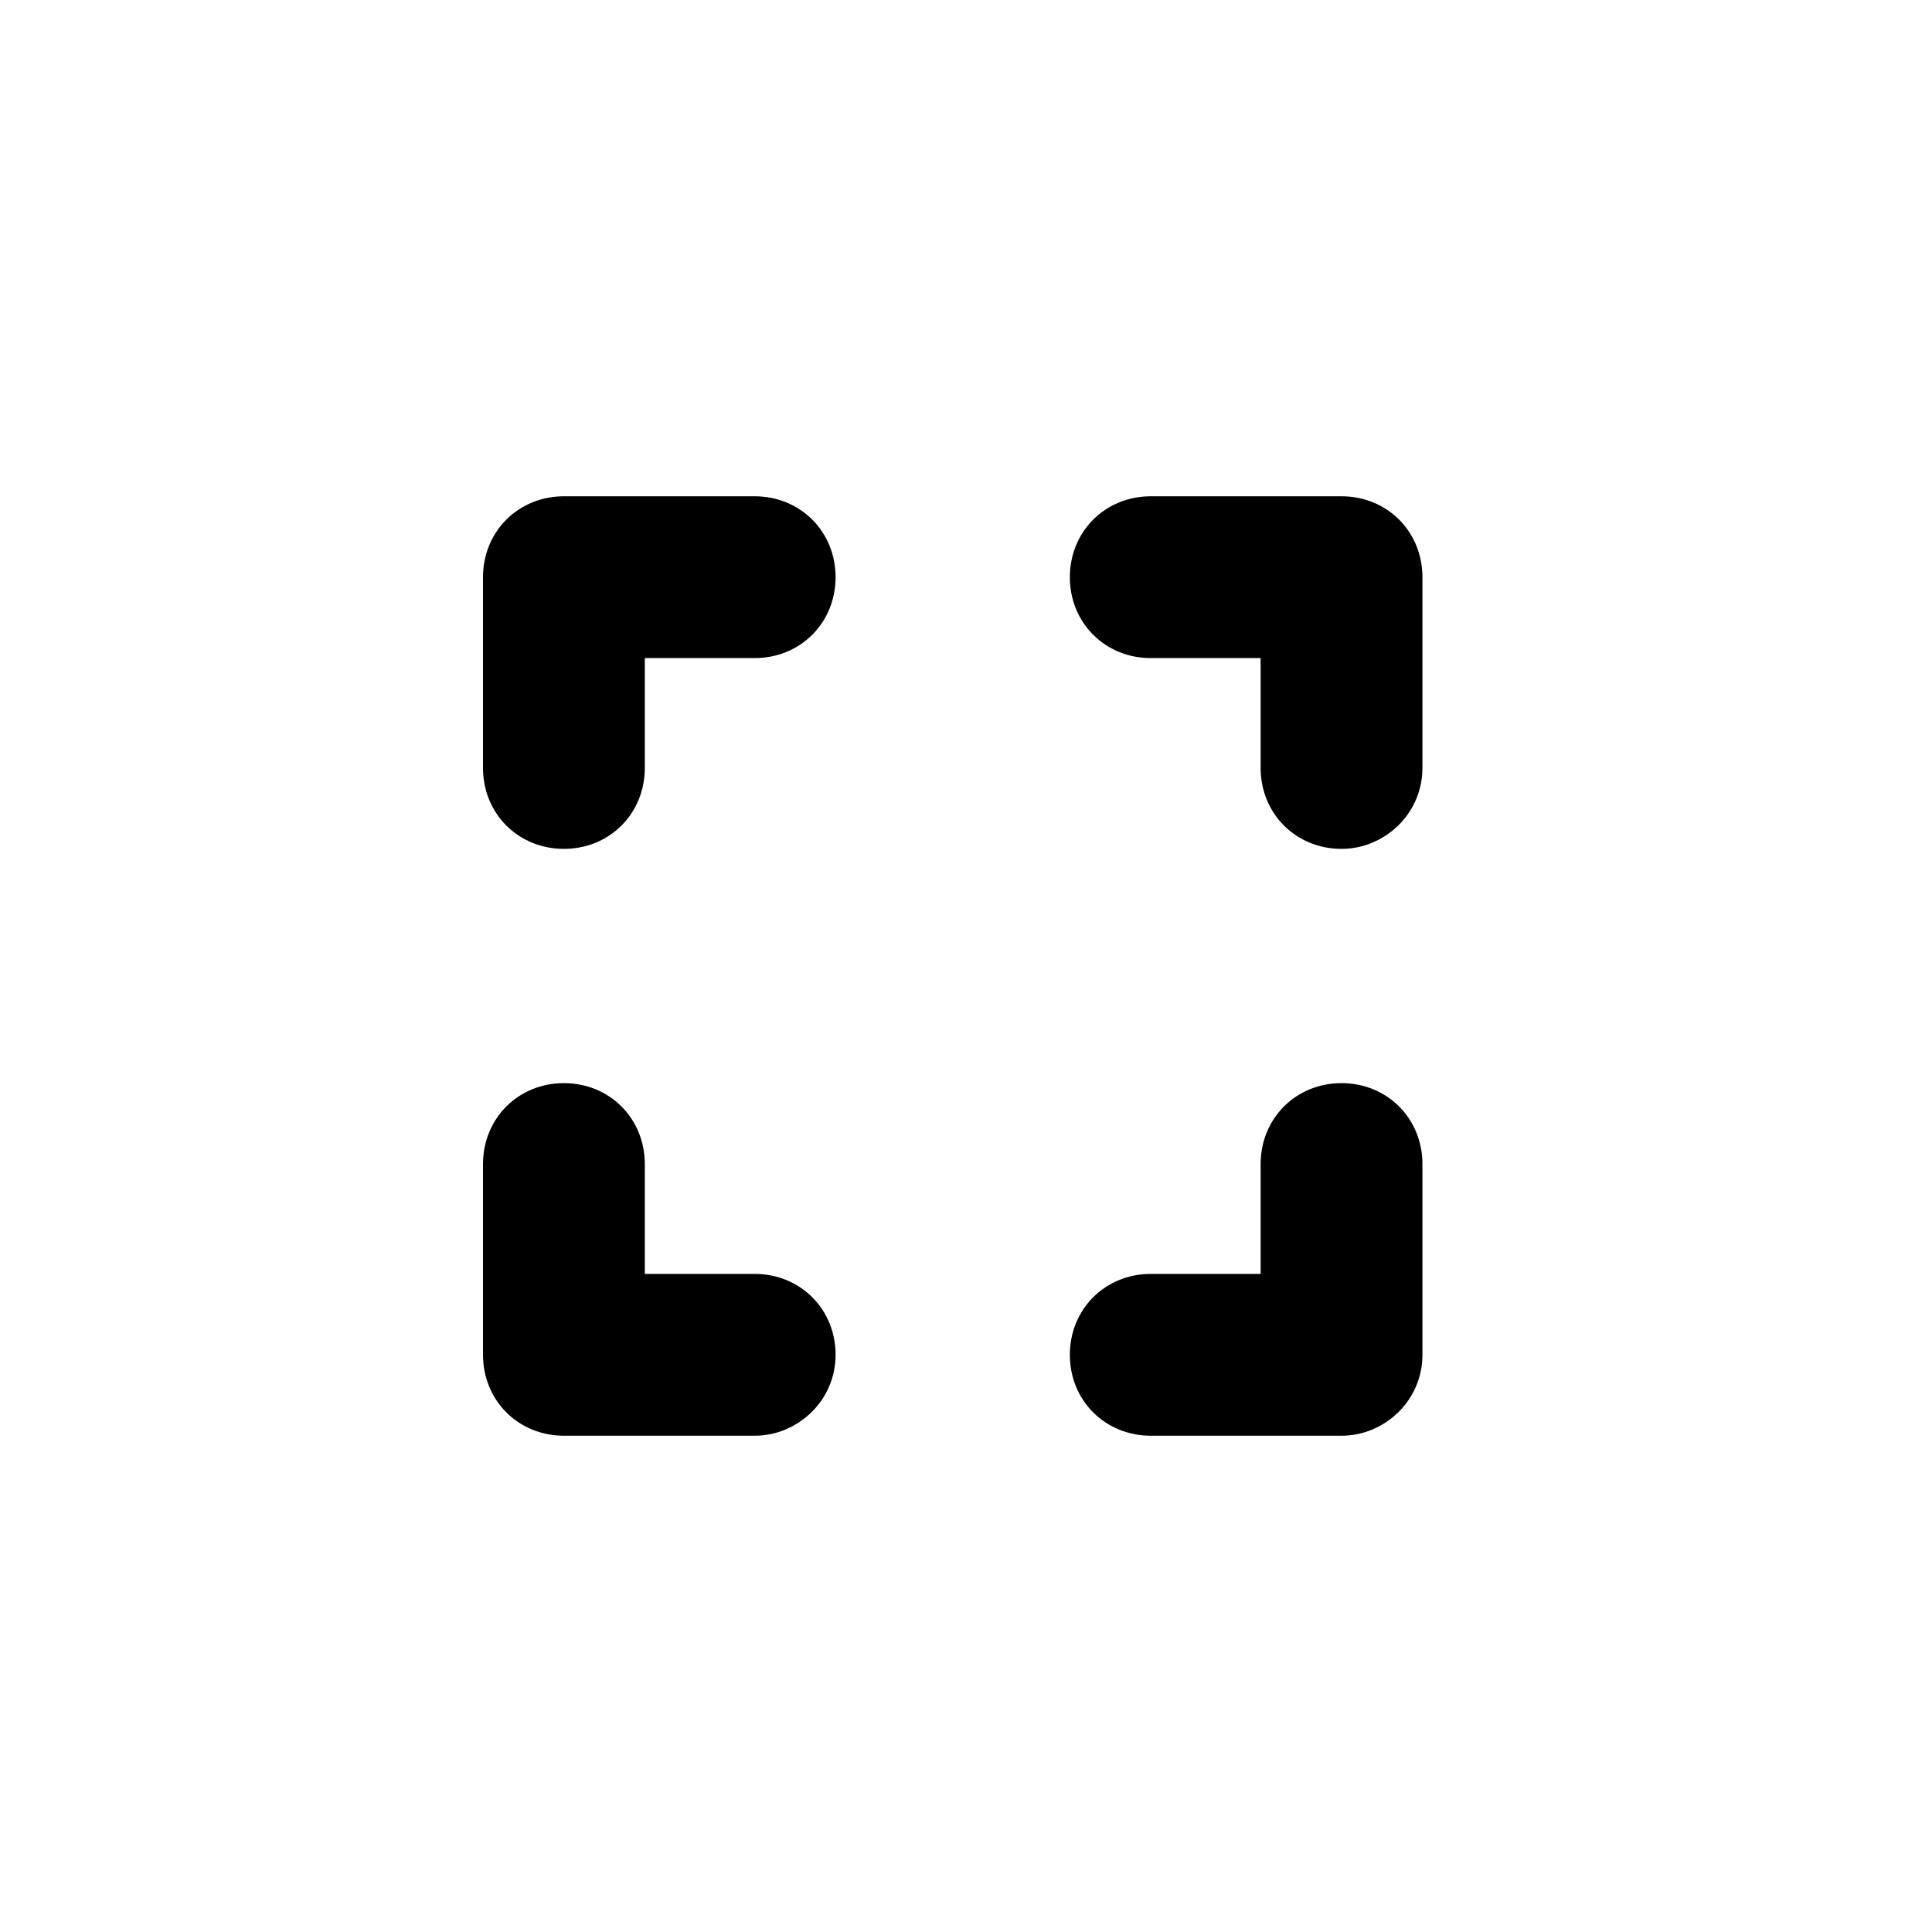
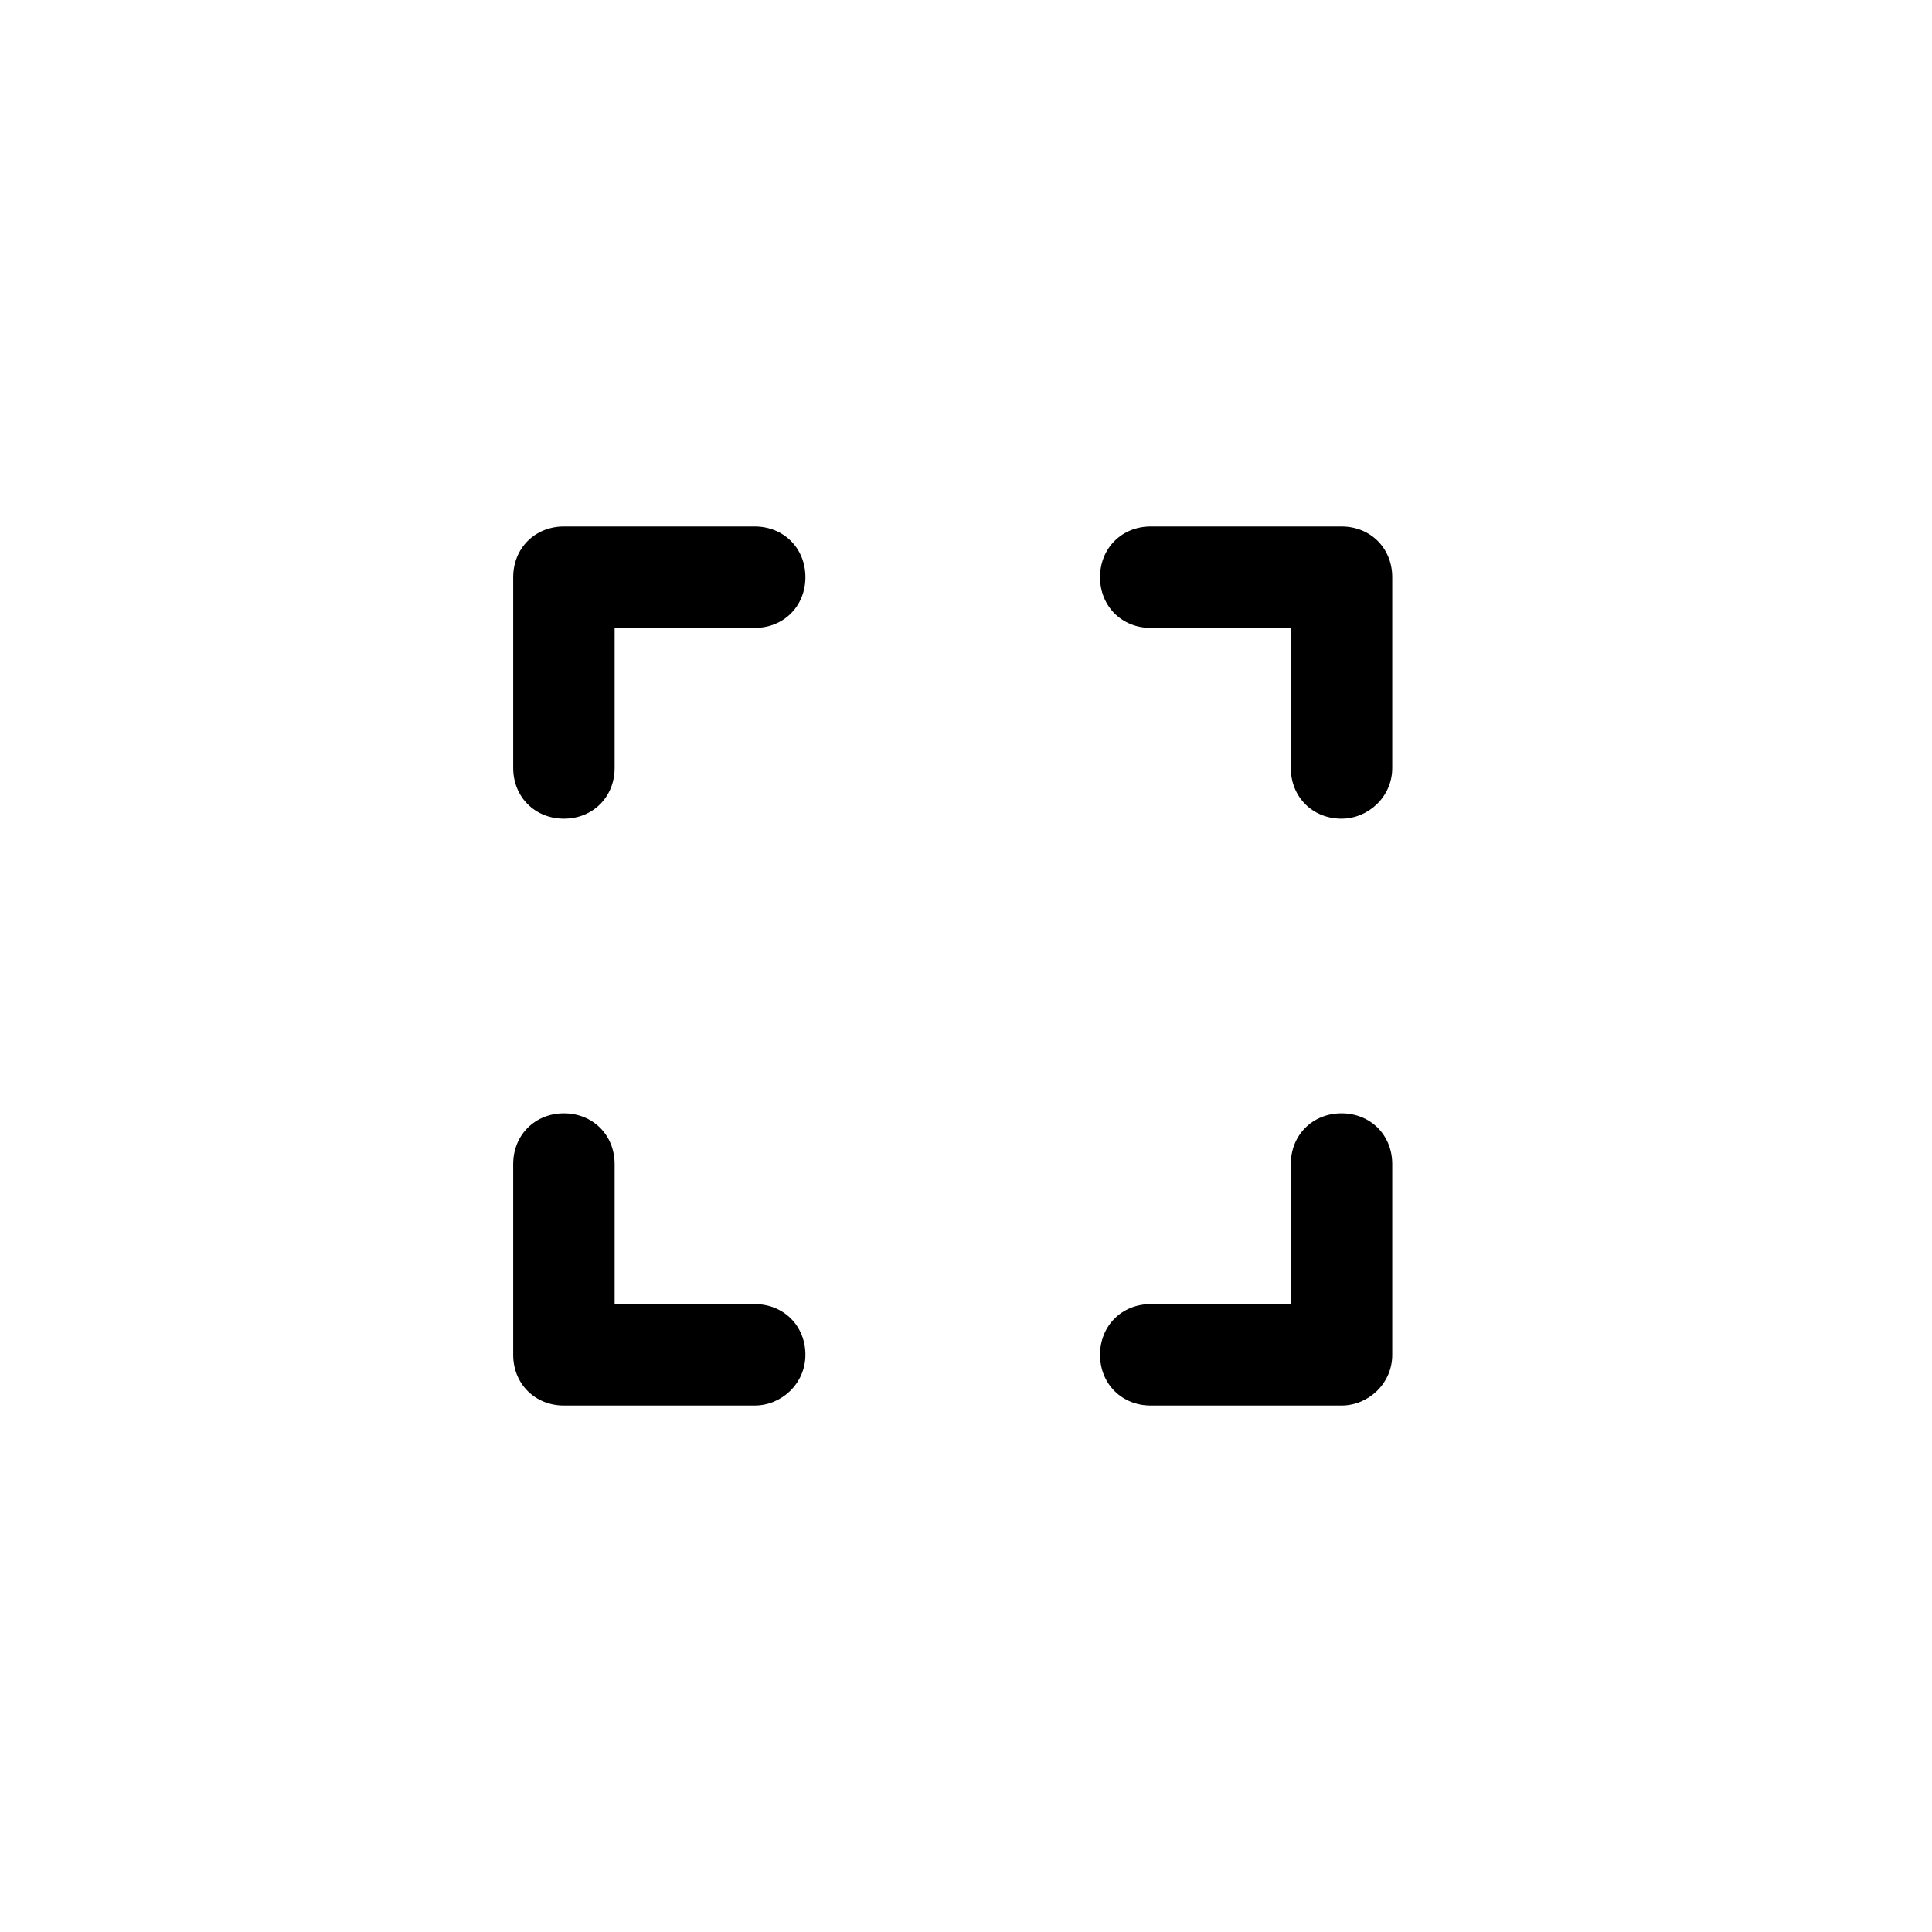
- <svg xmlns="http://www.w3.org/2000/svg" fill="#000000" width="256px" height="256px" viewBox="-8.5 0 32 32" version="1.1" stroke="#000000">
+ <svg xmlns="http://www.w3.org/2000/svg" fill="#000000" width="256px" height="256px" viewBox="-8.5 0 32 32" version="1.1">
  <g id="SVGRepo_bgCarrier" stroke-width="0" />
  <g id="SVGRepo_tracerCarrier" stroke-linecap="round" stroke-linejoin="round" />
  <g id="SVGRepo_iconCarrier">
    <path d="M13.72 13.56c-0.48 0-0.84-0.36-0.84-0.84v-2.32h-2.32c-0.48 0-0.84-0.36-0.84-0.84s0.36-0.84 0.84-0.84v0h3.16c0.48 0 0.84 0.36 0.84 0.84v3.16c0 0.48-0.4 0.84-0.84 0.84zM13.72 23.28h-3.16c-0.48 0-0.84-0.36-0.84-0.84s0.36-0.84 0.84-0.84h2.32v-2.32c0-0.48 0.36-0.84 0.84-0.84v0c0.48 0 0.84 0.36 0.84 0.84v3.16c0 0.48-0.4 0.84-0.84 0.84zM4 23.28v0h-3.16c-0.48 0-0.84-0.36-0.84-0.84v-3.16c0-0.48 0.36-0.84 0.84-0.84s0.84 0.36 0.84 0.84v2.32h2.32c0.48 0 0.84 0.36 0.84 0.84s-0.4 0.84-0.84 0.84zM0.84 13.56v0c-0.48 0-0.84-0.36-0.84-0.84v-3.16c0-0.48 0.36-0.84 0.84-0.84h3.16c0.48 0 0.84 0.36 0.84 0.84s-0.36 0.84-0.84 0.84h-2.32v2.32c0 0.48-0.36 0.84-0.84 0.84z" />
  </g>
</svg>
